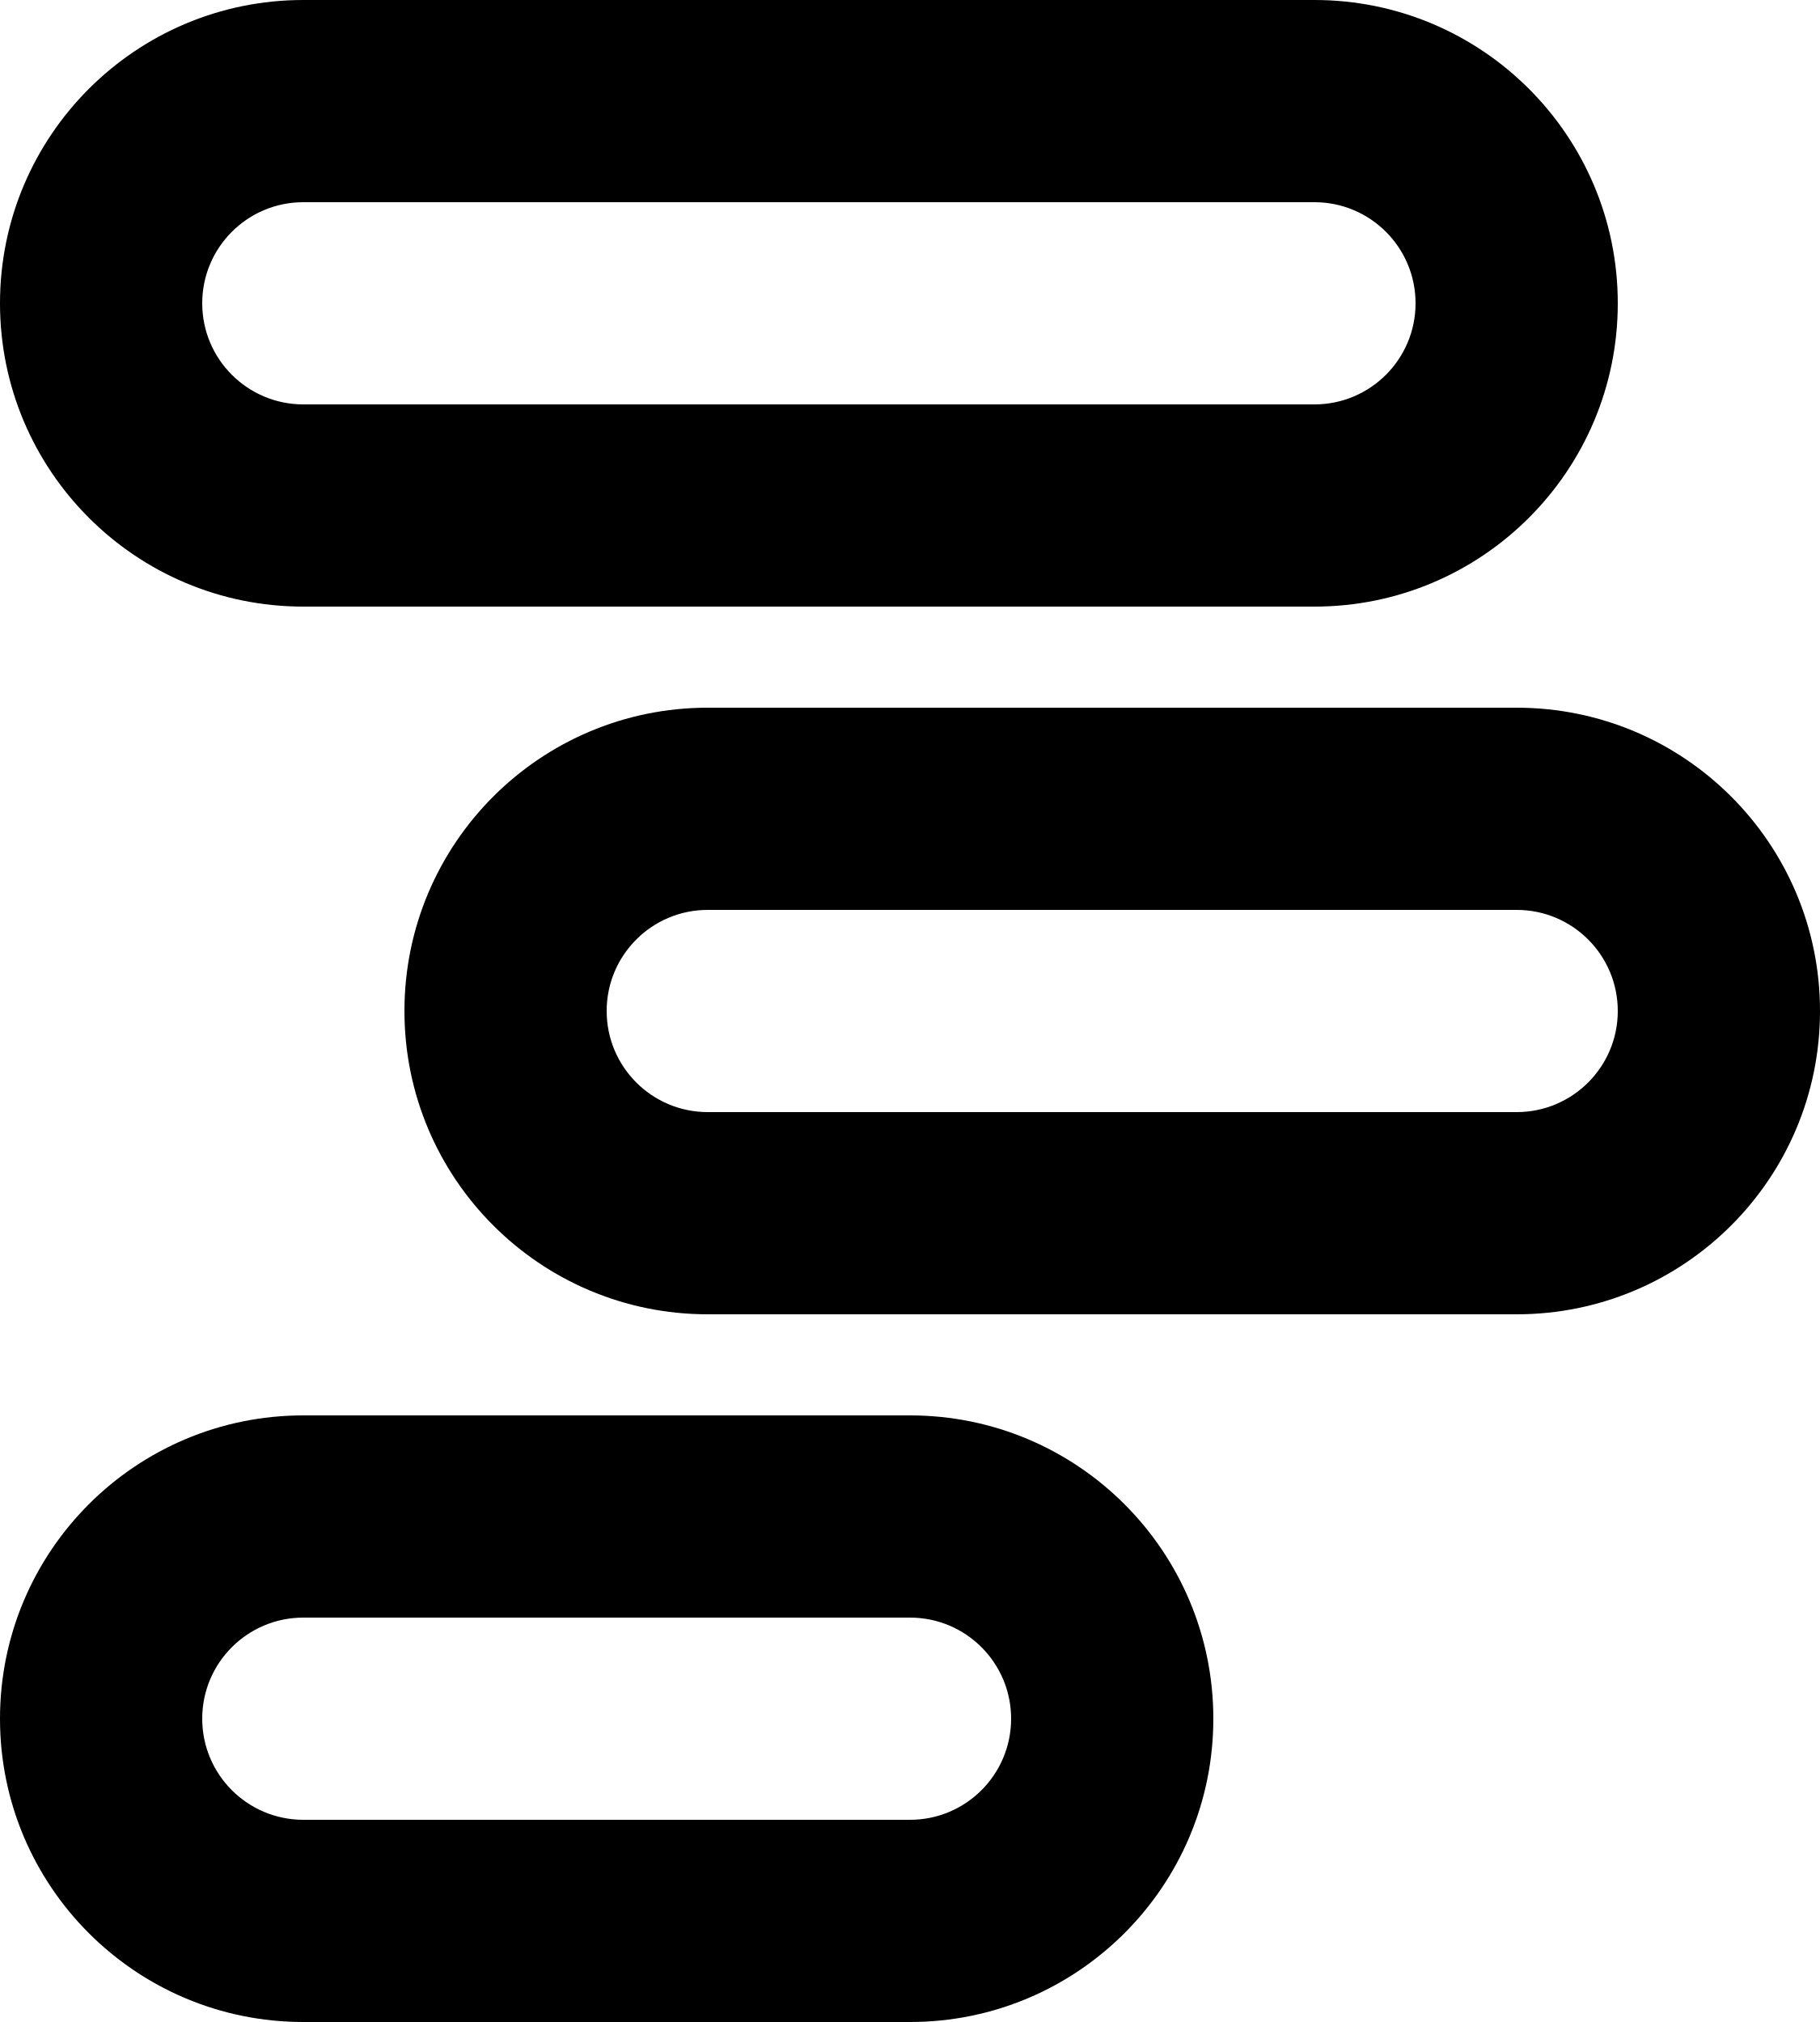
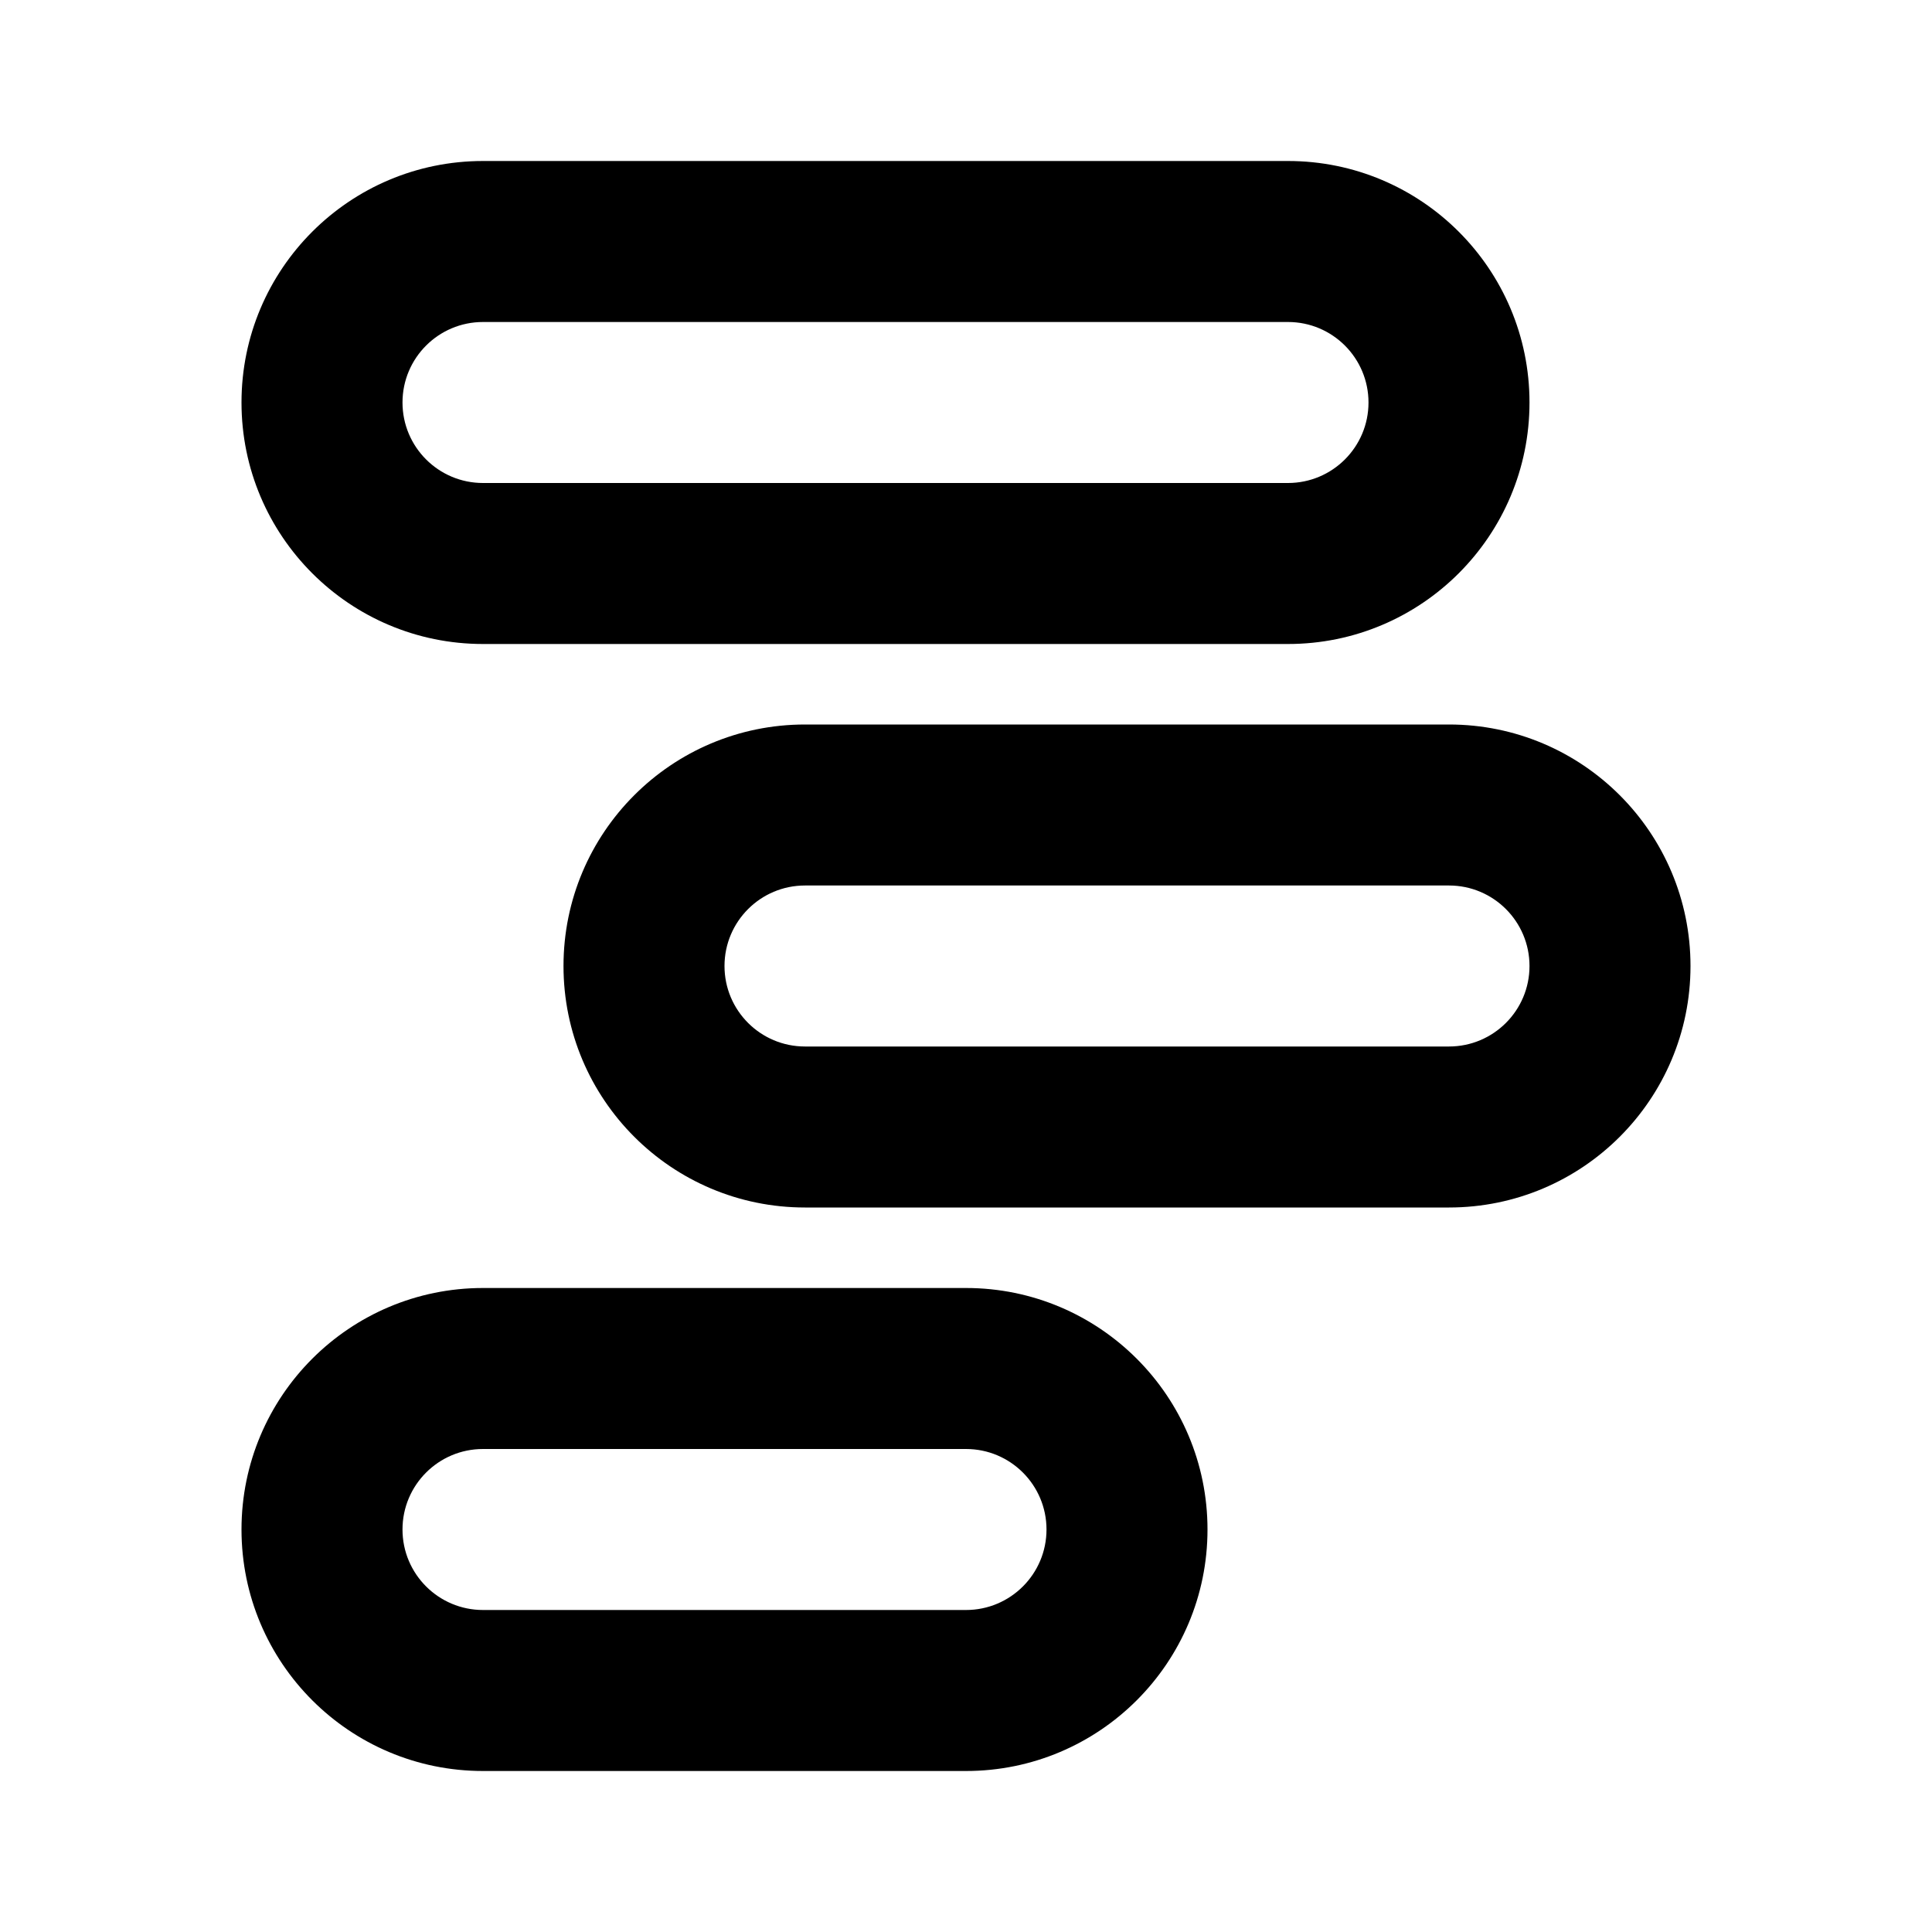
- <svg width="18" height="20" viewBox="0 0 18 20">
-   <path d="M3 0h10a3 3 0 0 1 0 6H3a3 3 0 1 1 0-6zm0 2a1 1 0 1 0 0 2h10a1 1 0 0 0 0-2H3zm4 5h8a3 3 0 0 1 0 6H7a3 3 0 0 1 0-6zm0 2a1 1 0 0 0 0 2h8a1 1 0 0 0 0-2H7zm-4 5h6a3 3 0 0 1 0 6H3a3 3 0 0 1 0-6zm0 2a1 1 0 0 0 0 2h6a1 1 0 0 0 0-2H3z" fill="currentColor" />
+ <svg width="24" height="24" viewBox="0 0 24 24">
+   <path d="M6 2h10a3 3 0 0 1 0 6H6a3 3 0 1 1 0-6zm0 2a1 1 0 1 0 0 2h10a1 1 0 0 0 0-2H6zm4 5h8a3 3 0 0 1 0 6h-8a3 3 0 0 1 0-6zm0 2a1 1 0 0 0 0 2h8a1 1 0 0 0 0-2h-8zm-4 5h6a3 3 0 0 1 0 6H6a3 3 0 0 1 0-6zm0 2a1 1 0 0 0 0 2h6a1 1 0 0 0 0-2H6z" fill="currentColor" fill-rule="evenodd" />
</svg>
